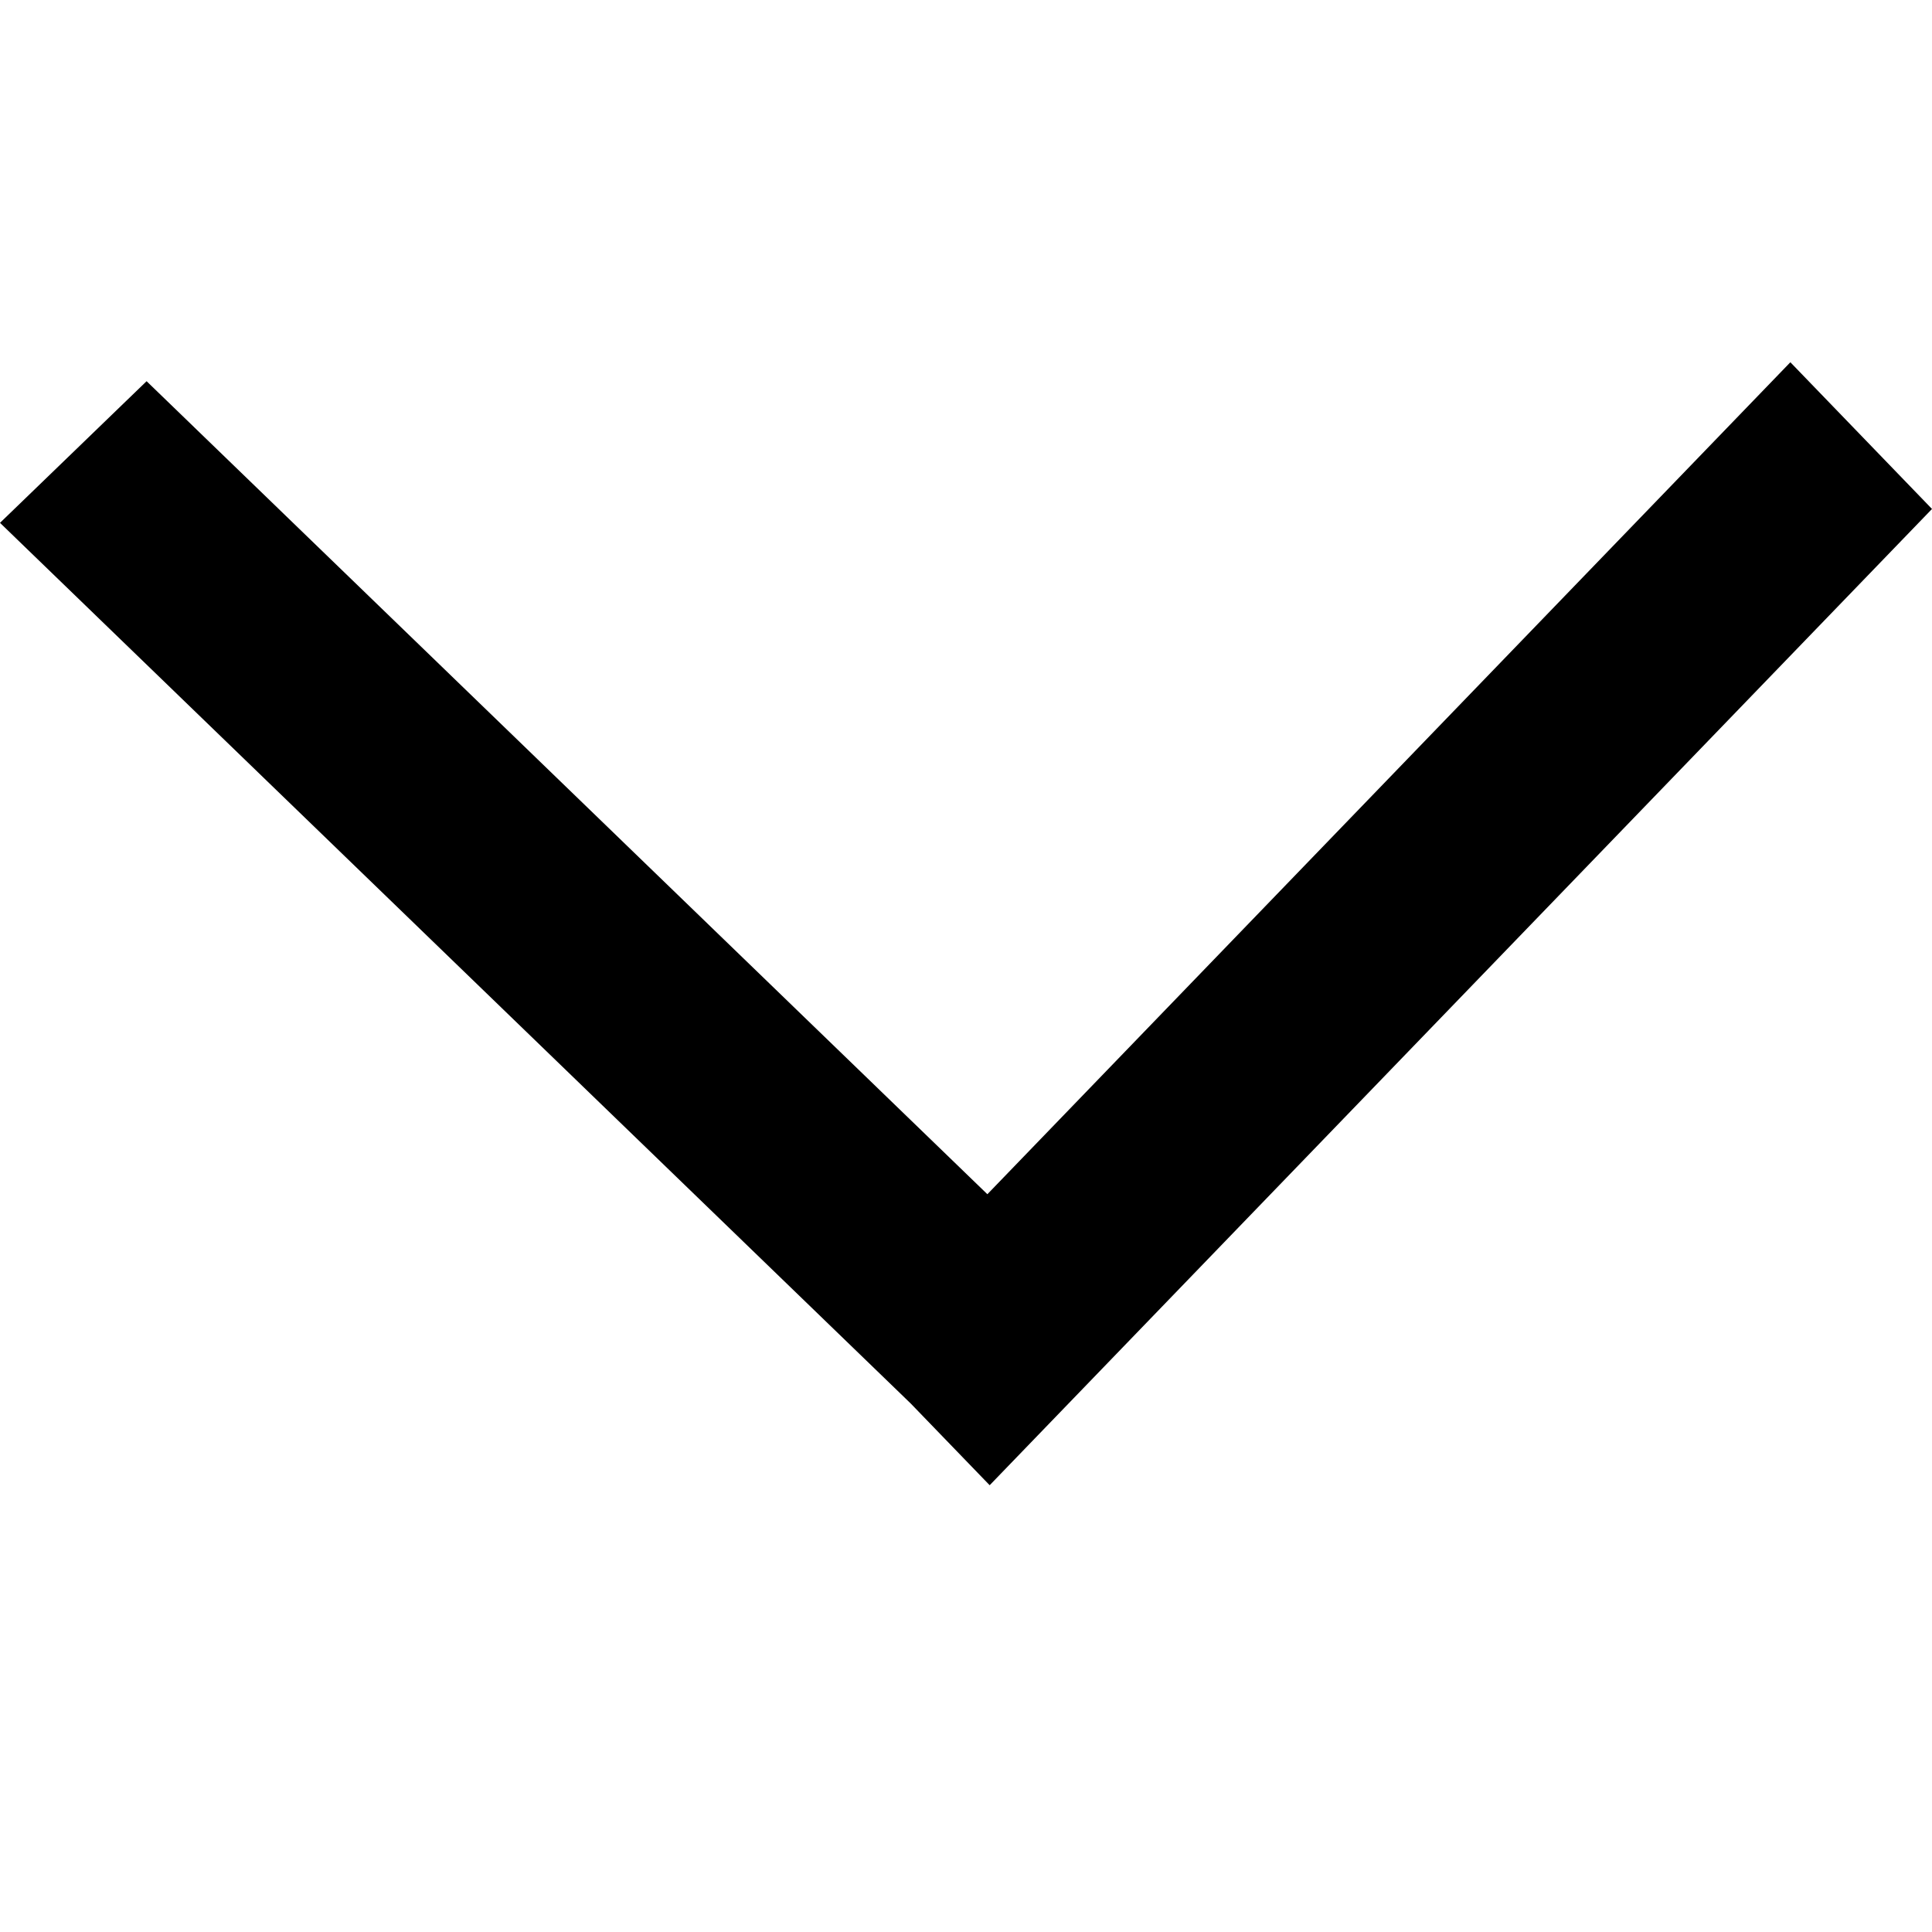
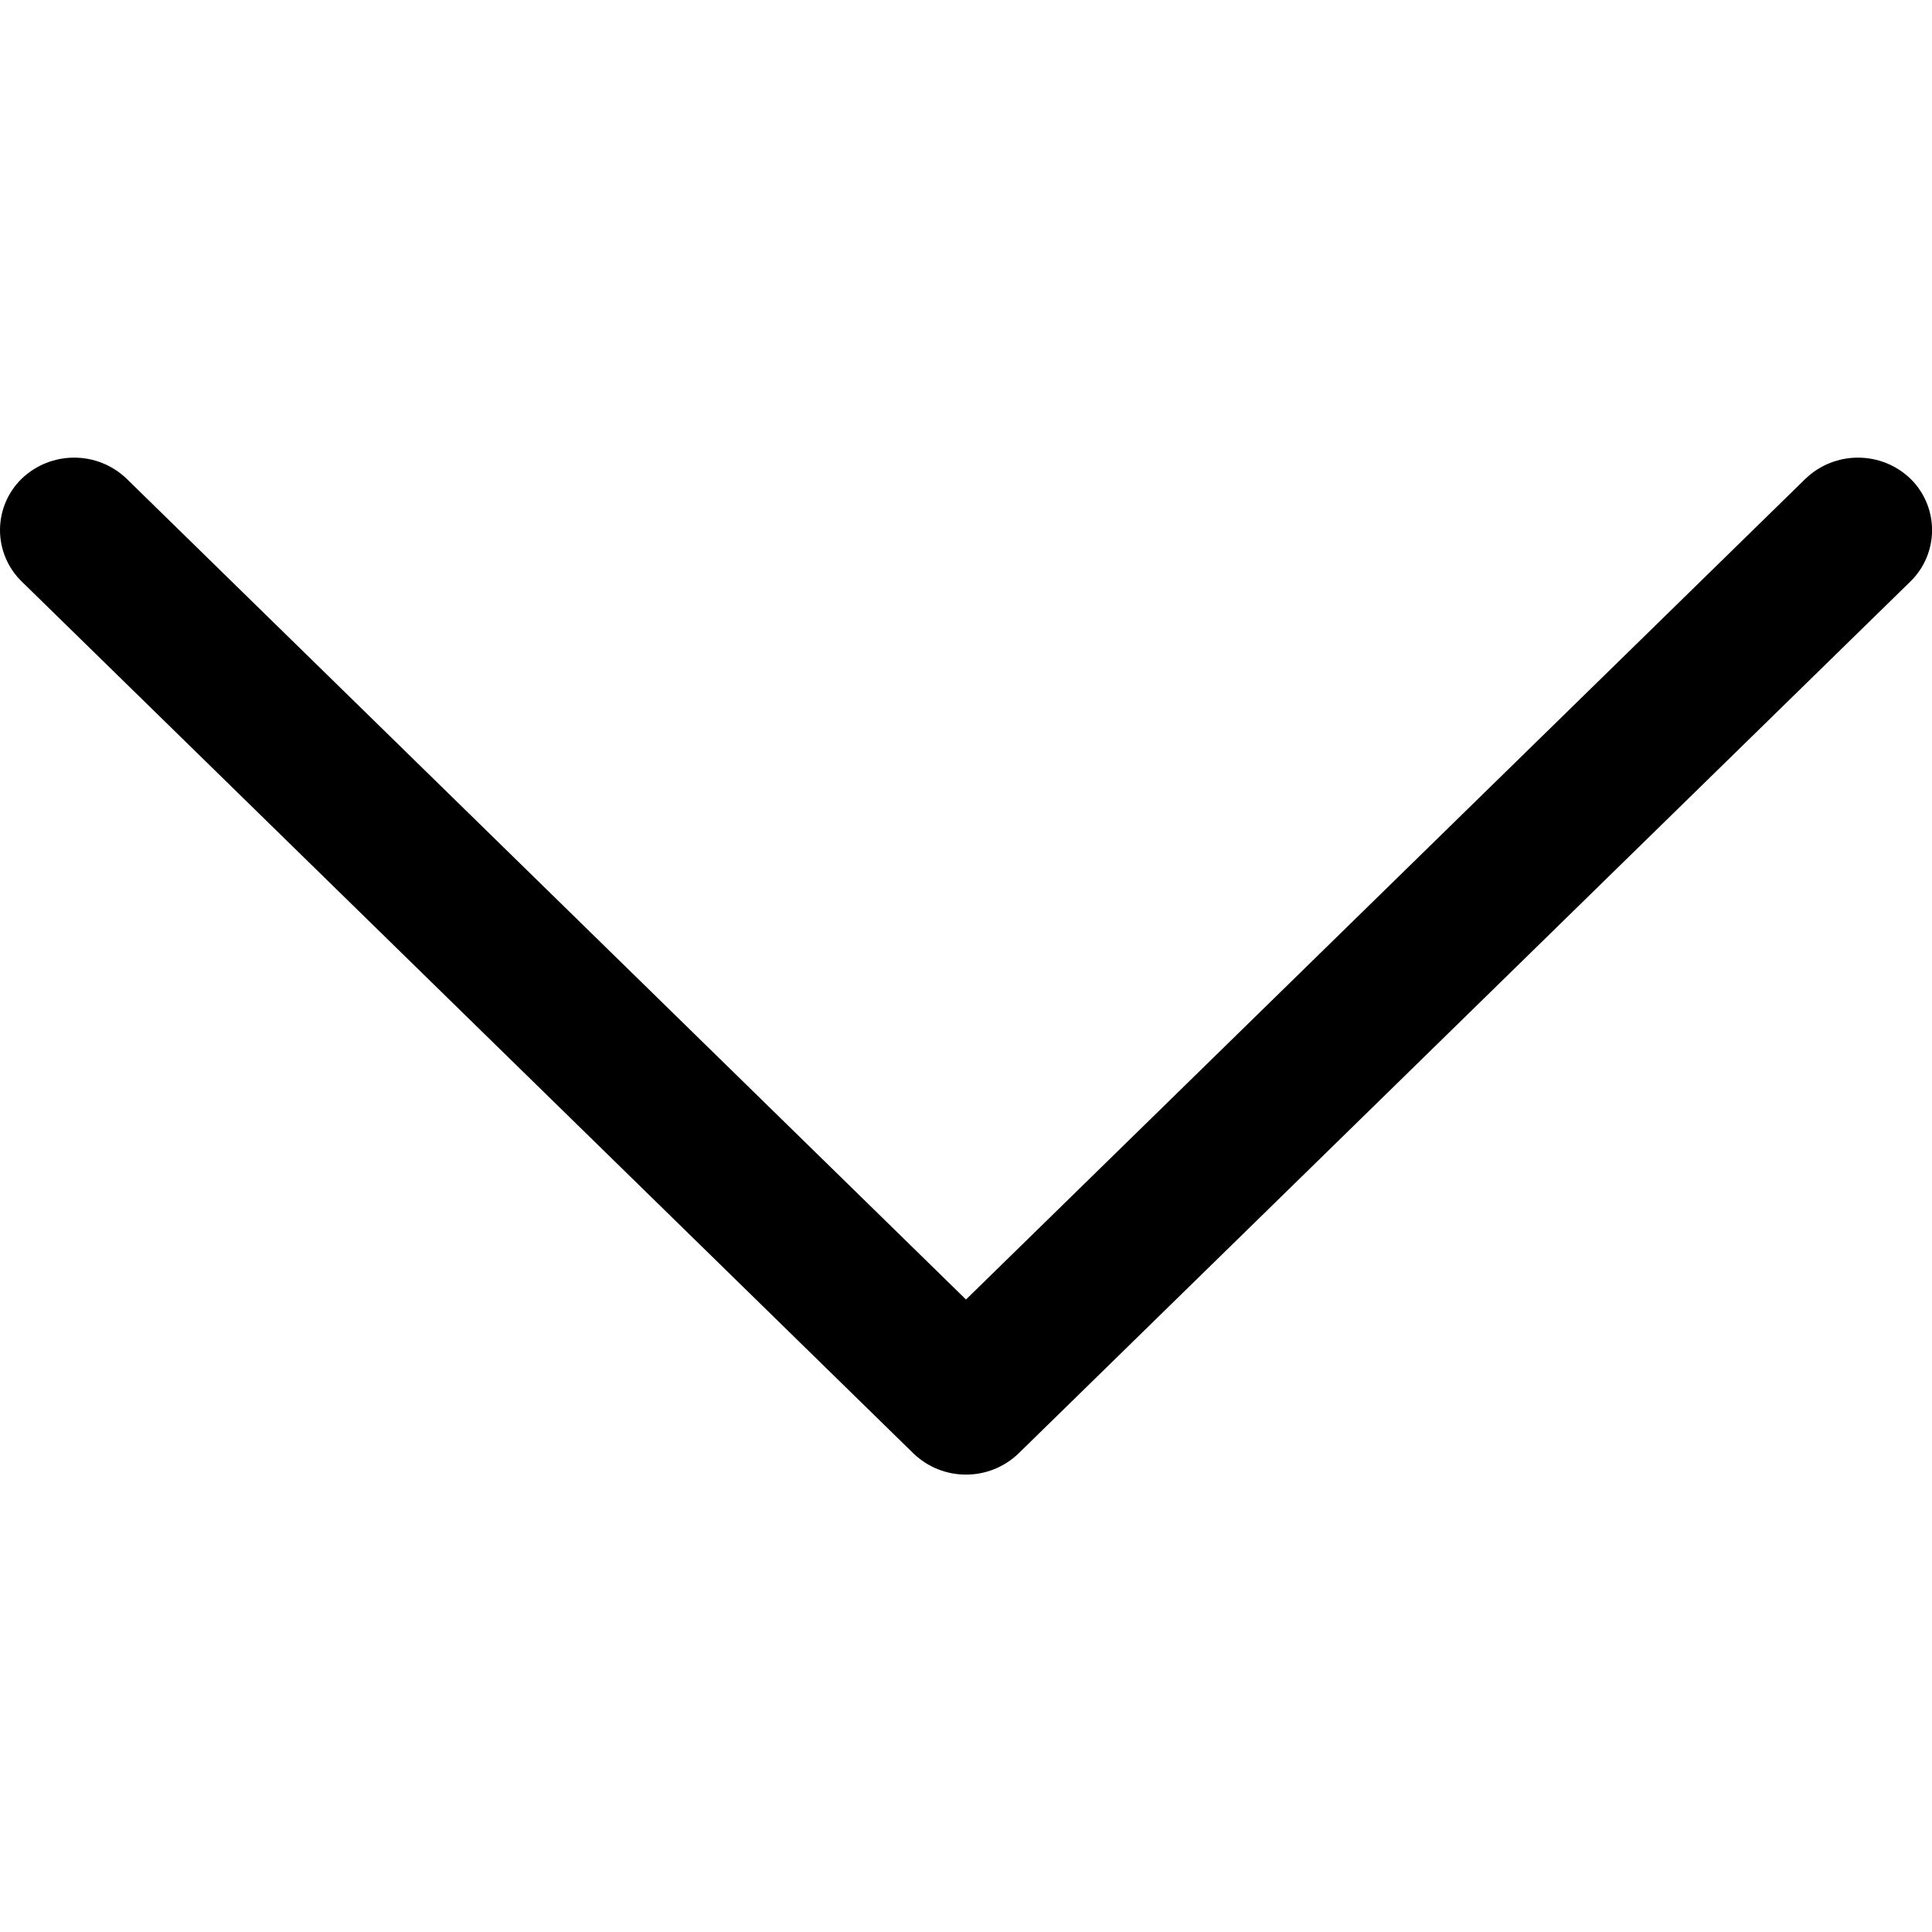
<svg xmlns="http://www.w3.org/2000/svg" id="icon-chevron-down" viewBox="0 0 16 16">
-   <path d="M8.177 9.89L14.827 3 16 4.215 8.196 12.3l-.654-.677L0 4.33l1.214-1.173L8.177 9.89z" fill-rule="evenodd" />
+   <path d="M8.435 12.037a.628.628 0 0 1-.87 0L.179 4.815a.594.594 0 0 1 0-.85.628.628 0 0 1 .87 0L8 10.762l6.952-6.797a.628.628 0 0 1 .87 0 .595.595 0 0 1 0 .85l-7.387 7.222Z" />
</svg>
